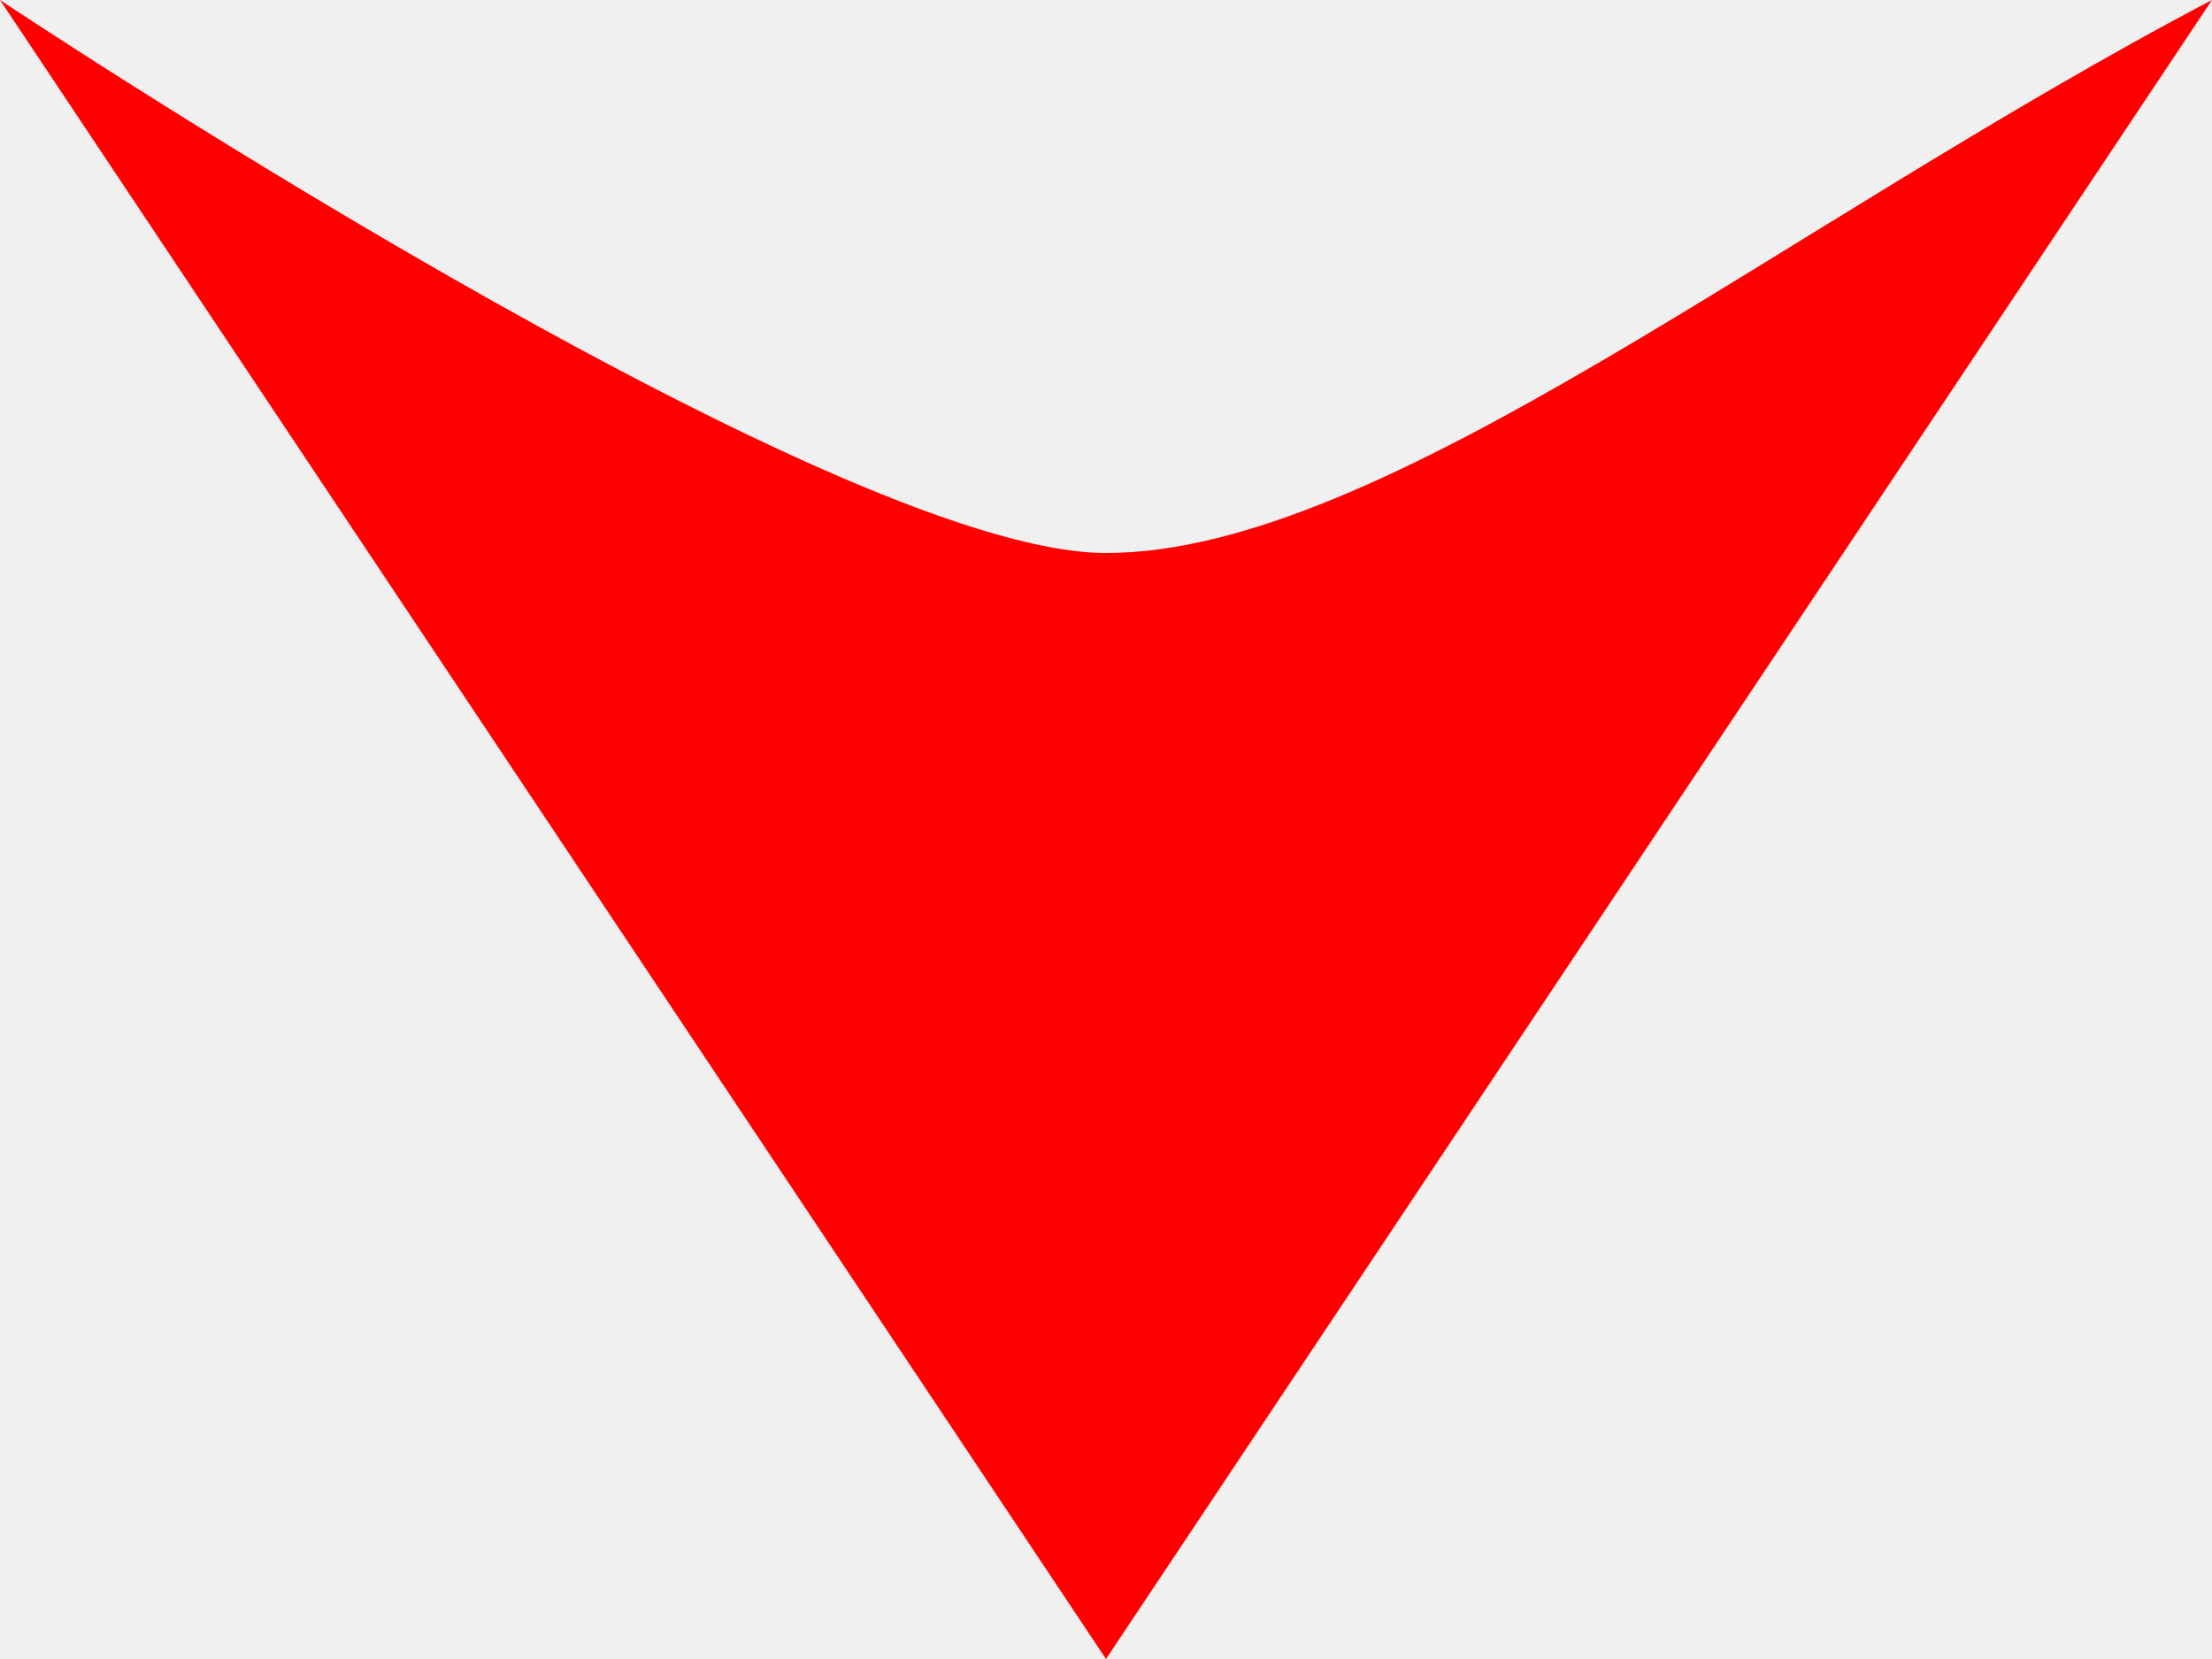
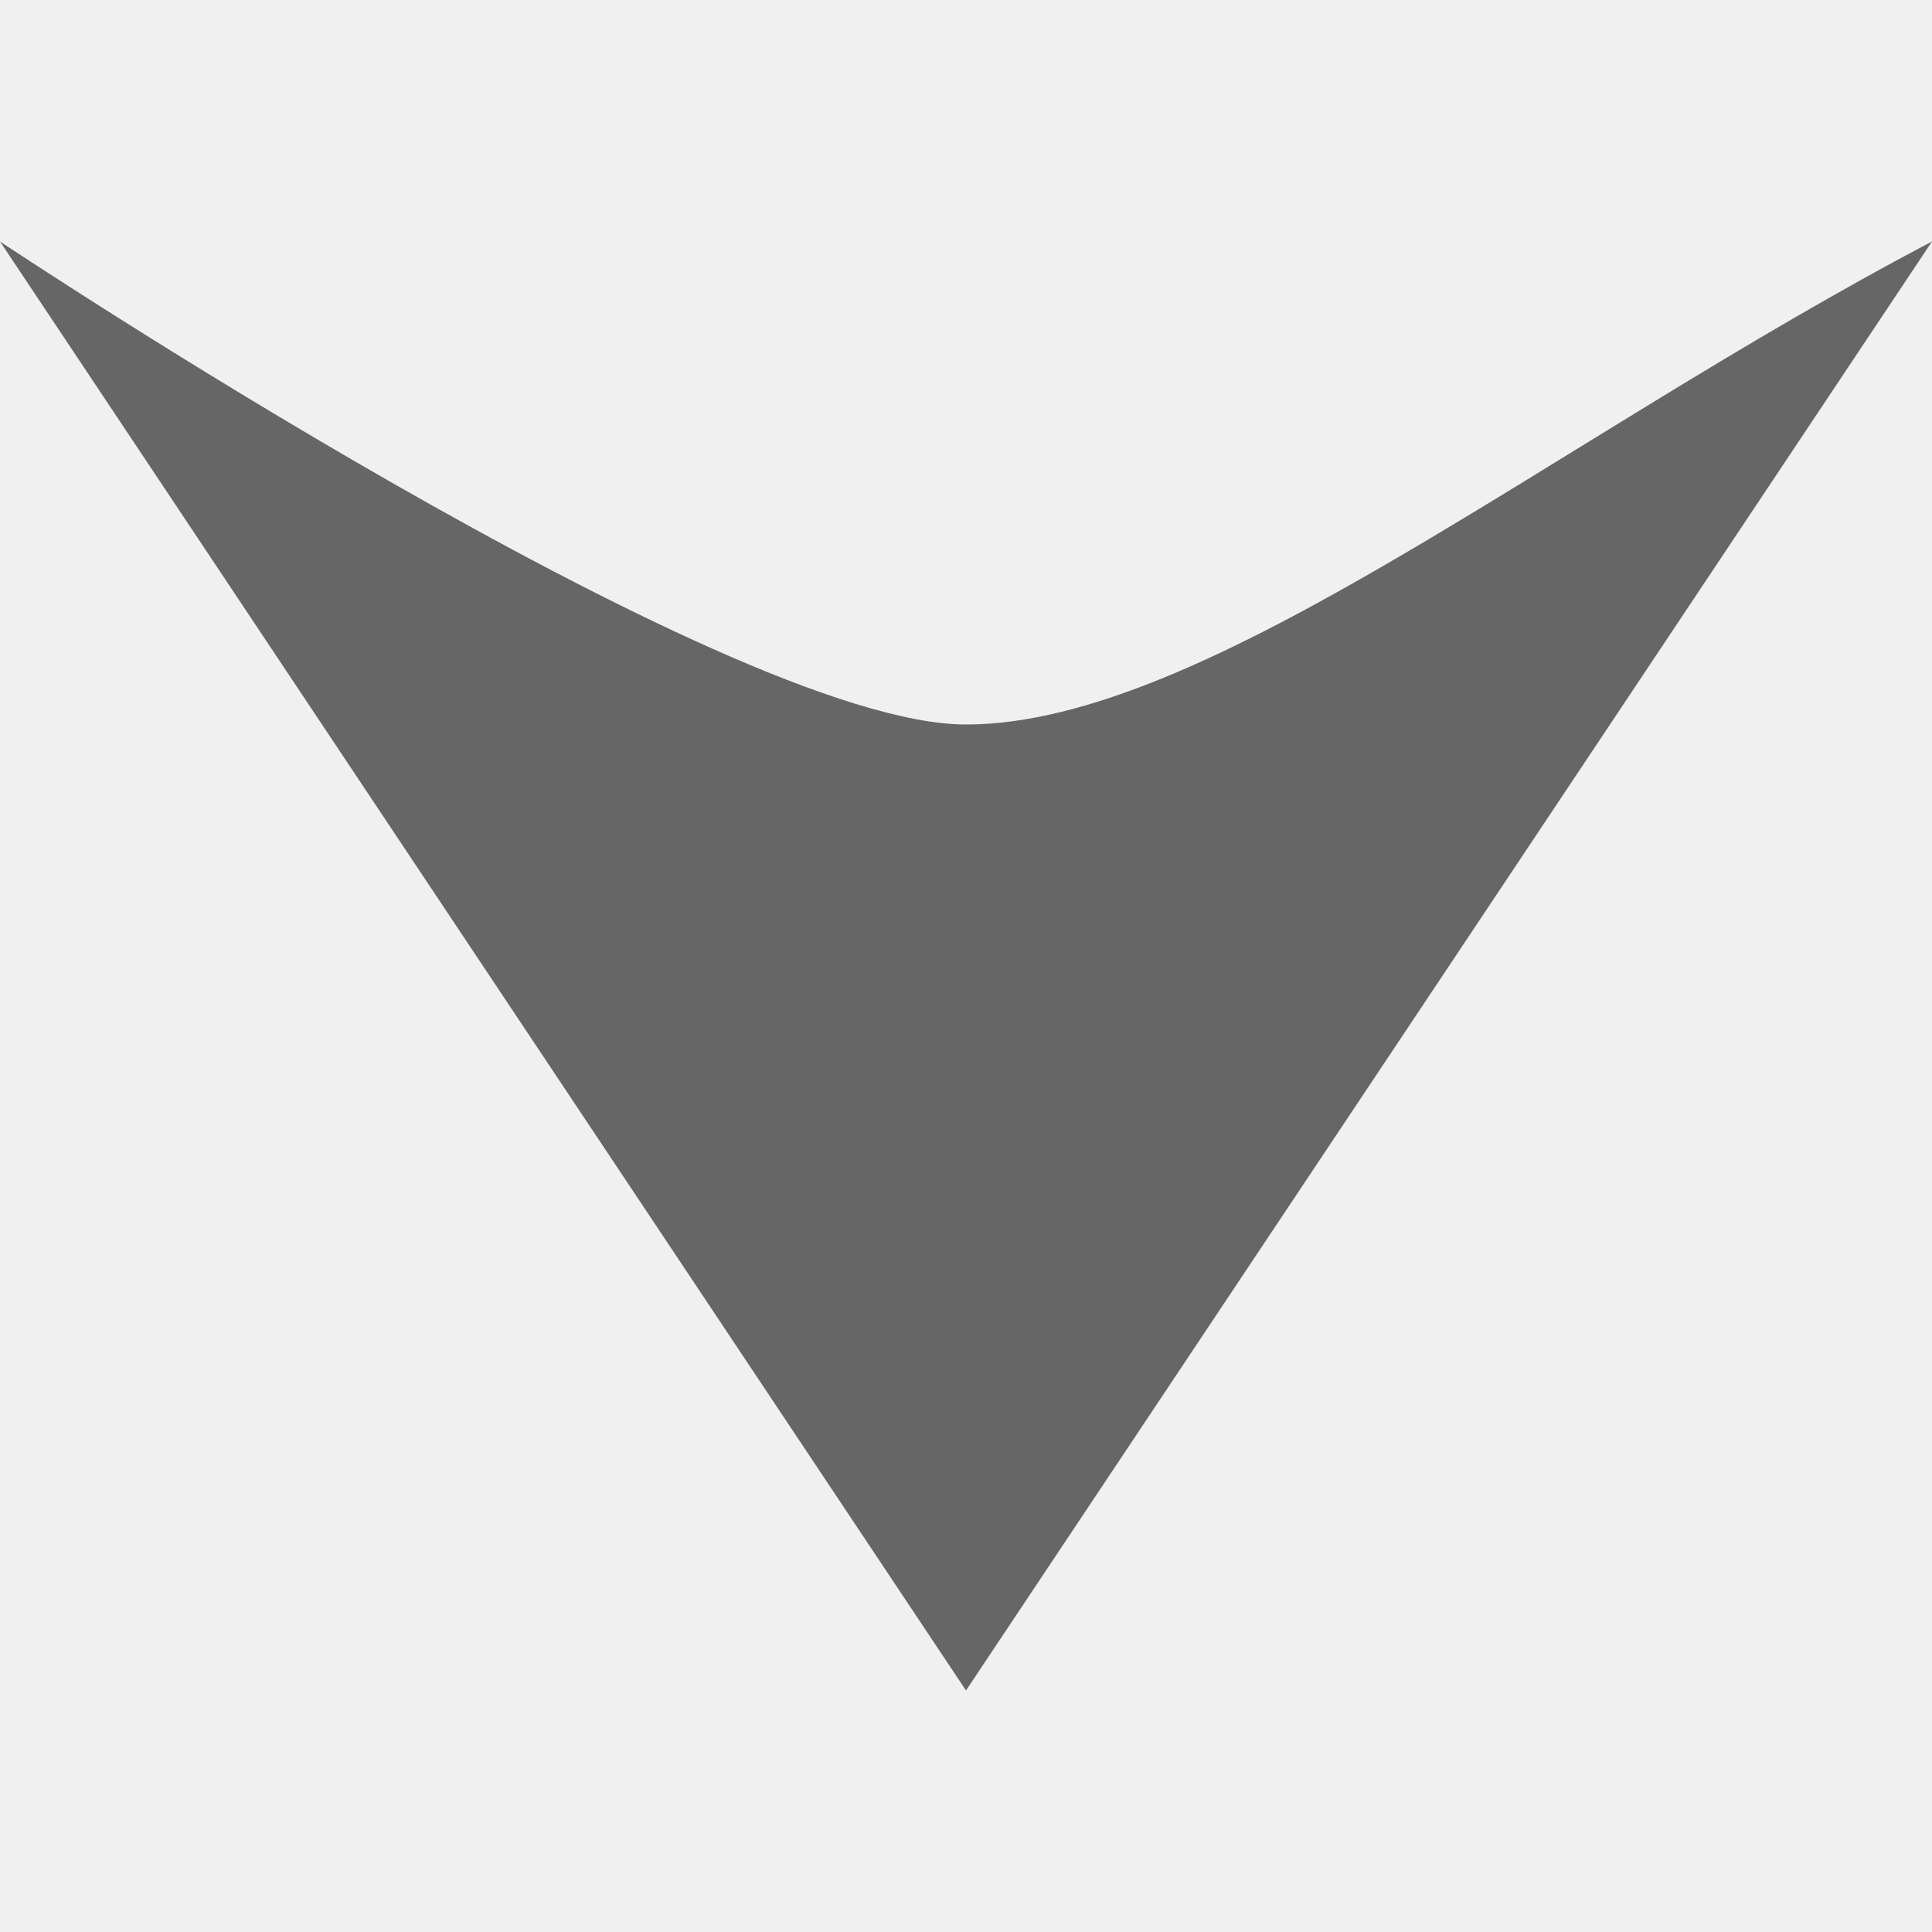
- <svg xmlns="http://www.w3.org/2000/svg" width="12" height="9" viewBox="0 0 12 9" fill="none">
+ <svg xmlns="http://www.w3.org/2000/svg" width="1em" height="1em" viewBox="0 0 12 9" fill="none">
  <g clip-path="url(#clip0_8_225)">
-     <path d="M6 9L0 0C0 0 4.5 3 6 3C7.5 3 9.657 1.23 12 0L6 9Z" fill="#FF0000" />
+     <path d="M6 9L0 0C0 0 4.5 3 6 3C7.5 3 9.657 1.23 12 0L6 9Z" fill="#666666" />
  </g>
  <defs>
    <clipPath id="clip0_8_225">
-       <rect width="12" height="9" fill="white" />
+       <rect width="12" height="9" fill="#666666" />
    </clipPath>
  </defs>
</svg>
